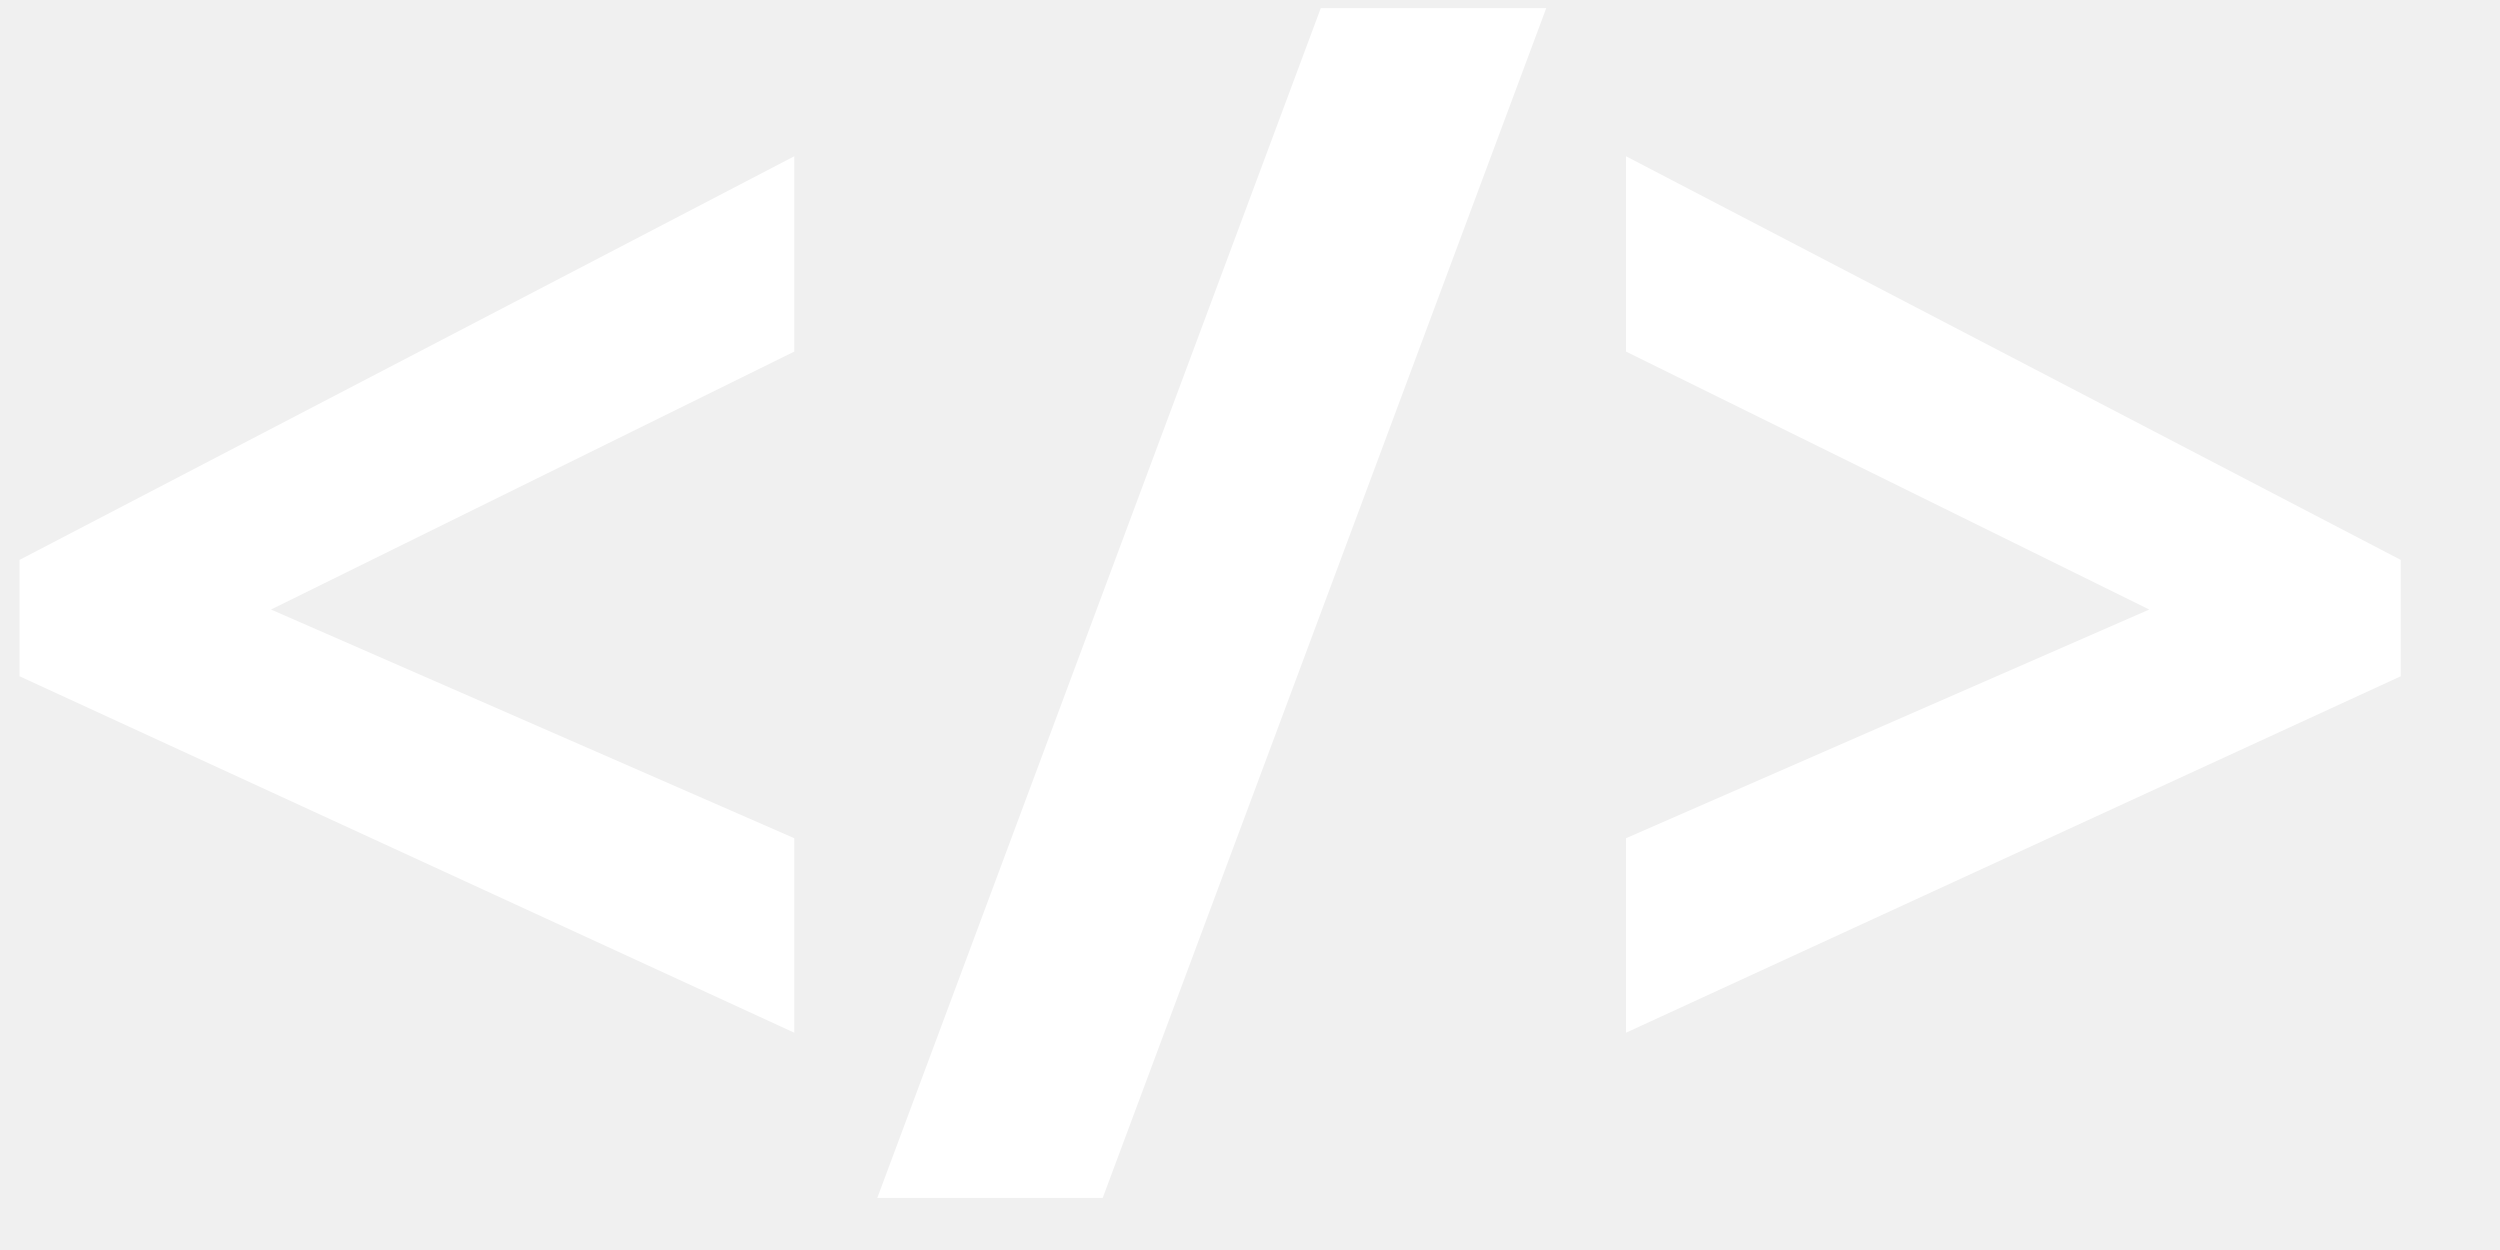
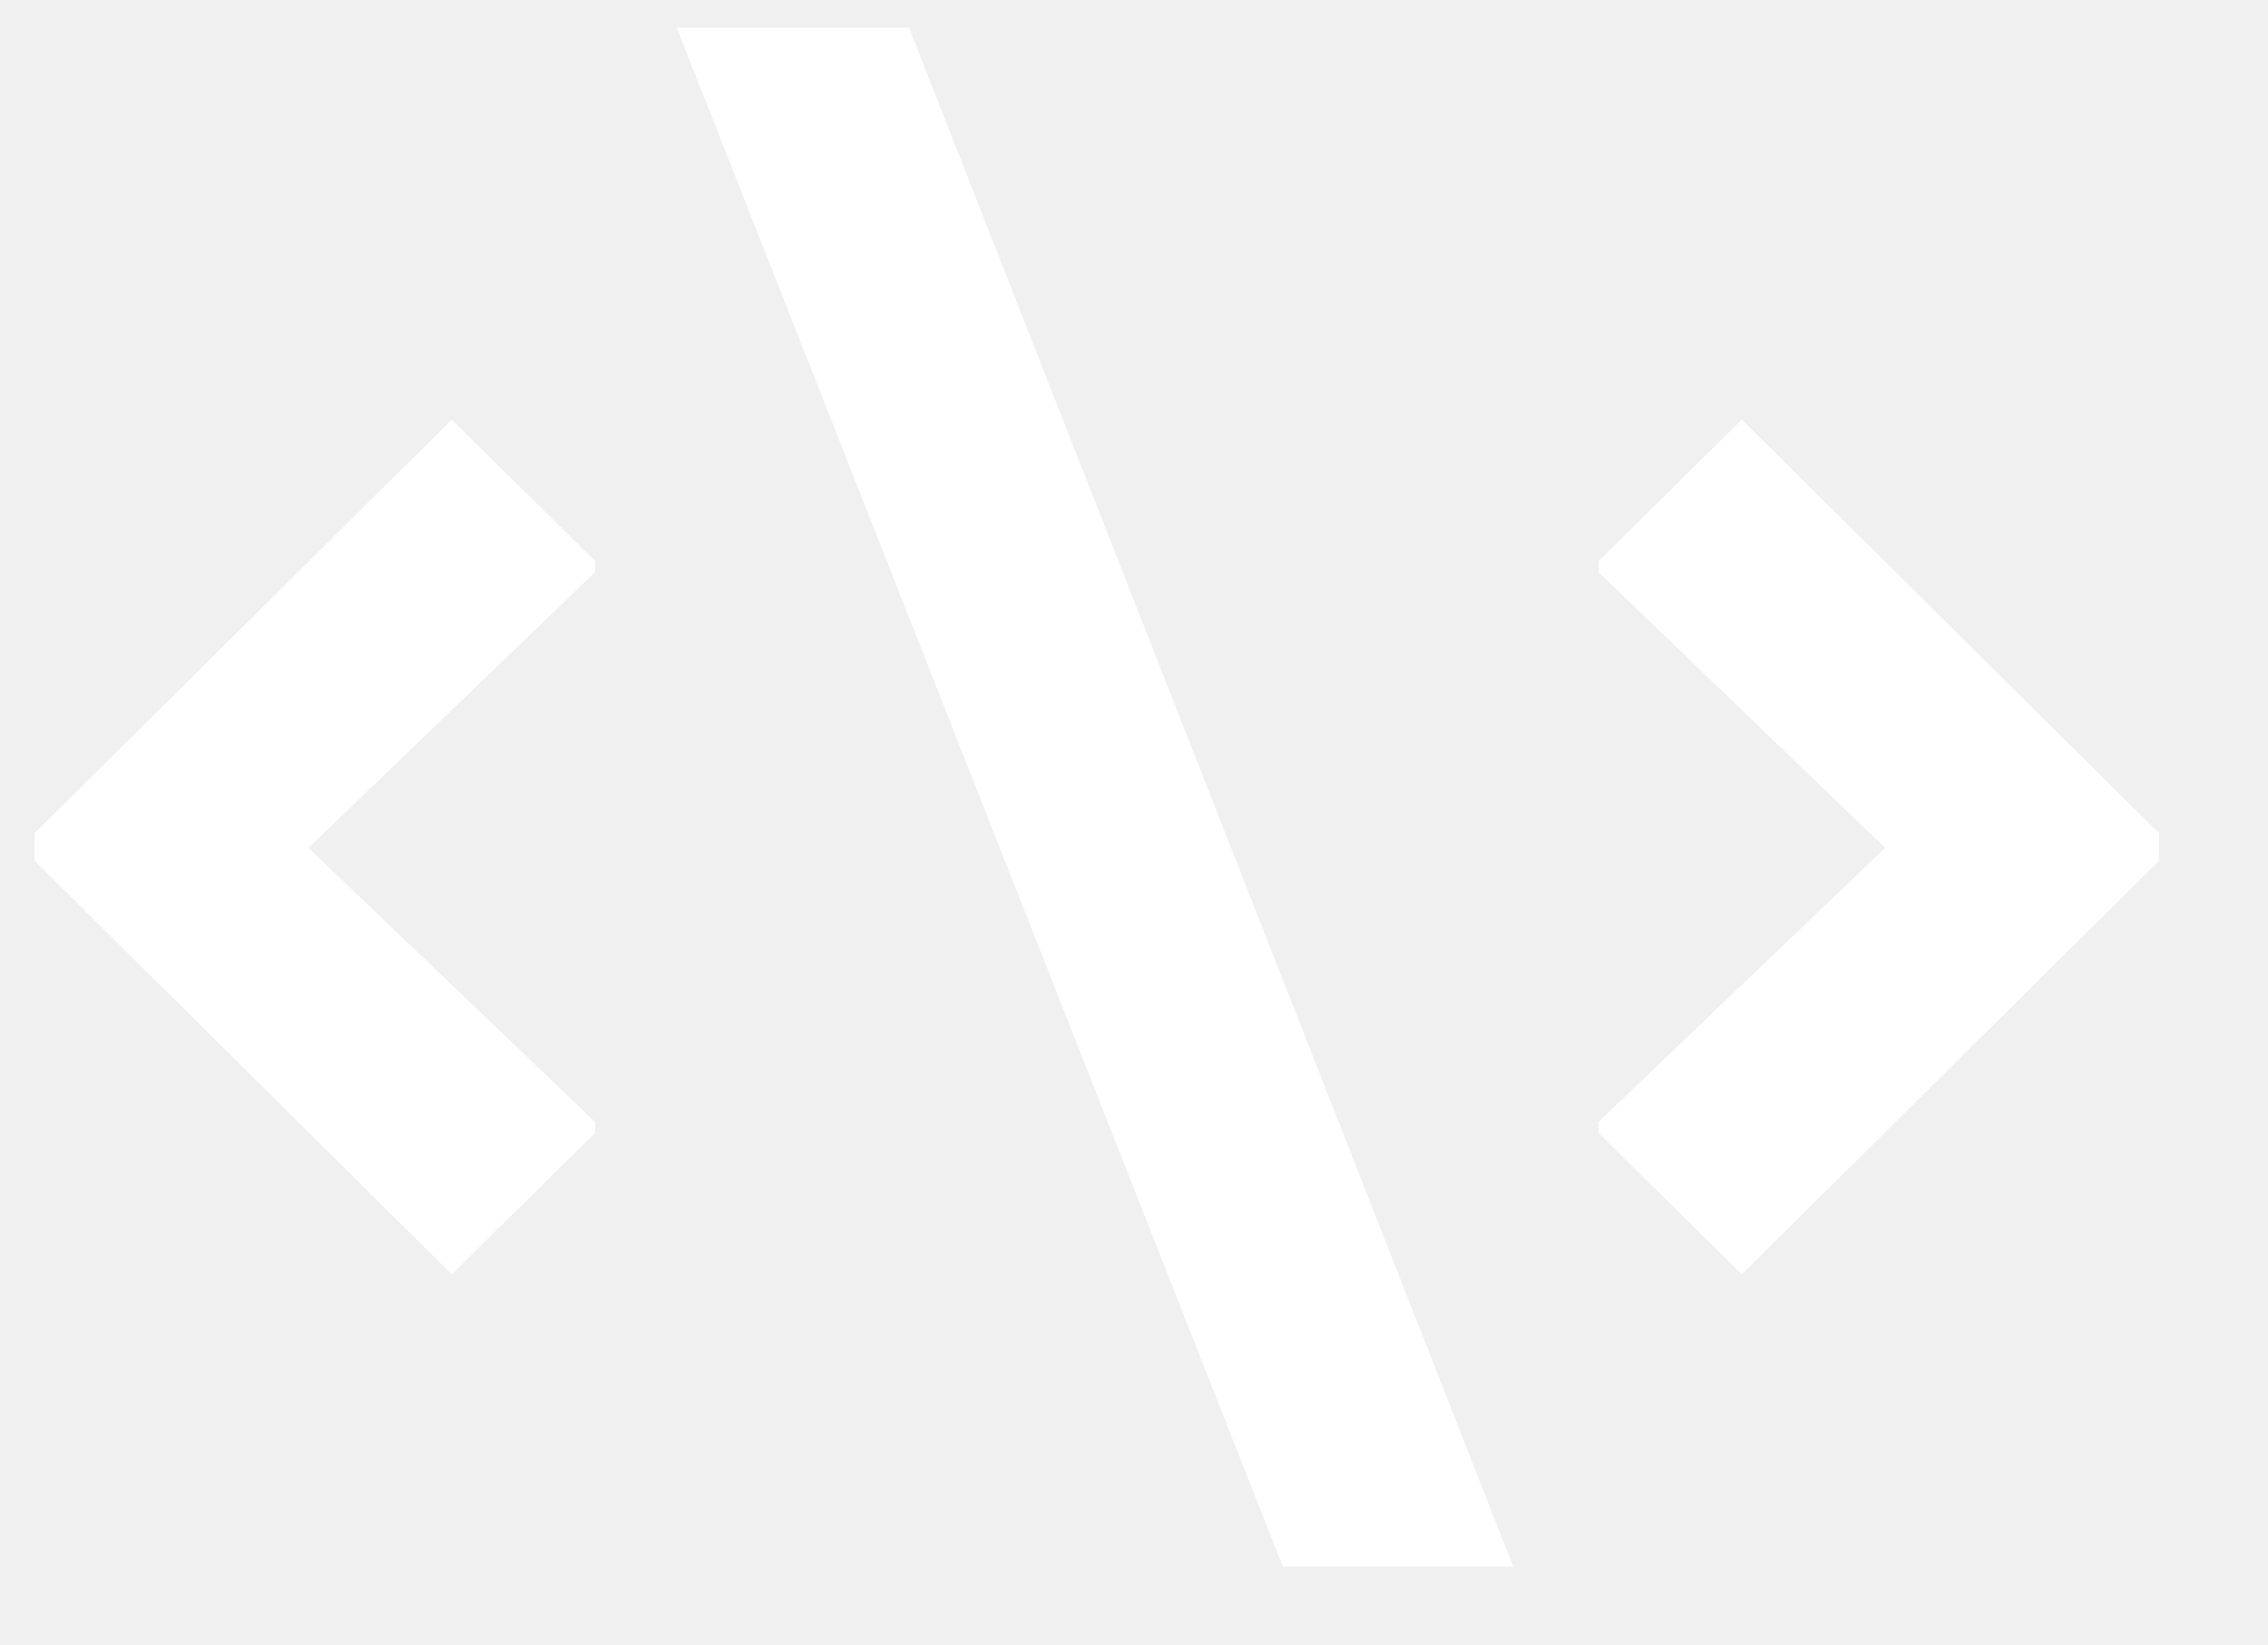
- <svg xmlns="http://www.w3.org/2000/svg" width="48px" height="24px" viewBox="0 0 48 24" version="1.1">
+ <svg xmlns="http://www.w3.org/2000/svg" width="40px" height="29px" viewBox="0 0 40 29" version="1.1">
  <defs />
-   <g id="Welcome" stroke="none" stroke-width="1" fill="none" fill-rule="evenodd">
-     <g id="Collection-View" transform="translate(-12, -114)" fill="#FFFFFF">
-       <path d="M27.25,133.828 L12.375,126.984 L12.375,124.75 L27.25,117 L27.25,120.75 L17.203,125.703 L27.25,130.094 L27.25,133.828 Z M41.688,114.156 L33.172,137 L28.844,137 L37.359,114.156 L41.688,114.156 Z M43.219,130.094 L53.266,125.703 L43.219,120.75 L43.219,117 L58.094,124.75 L58.094,126.984 L43.219,133.828 L43.219,130.094 Z" id="languages" />
-     </g>
+   <g id="Page-1" stroke="none" stroke-width="1" fill="none" fill-rule="evenodd">
+     <path d="M5.44,14.952 L10.496,10.088 L10.496,9.896 L7.968,7.4 L0.608,14.696 L0.608,15.176 L7.968,22.472 L10.496,19.976 L10.496,19.784 L5.44,14.952 Z M22.656,0.488 L12,27.624 L16.064,27.624 L26.752,0.488 L22.656,0.488 Z M28.192,19.784 L28.192,19.976 L30.72,22.472 L38.08,15.176 L38.08,14.696 L30.72,7.4 L28.192,9.896 L28.192,10.088 L33.248,14.952 L28.192,19.784 Z" id="&lt;/&gt;" fill="#FFFFFF" transform="translate(19.344, 14.056) scale(-1, 1) translate(-19.344, -14.056) " />
  </g>
</svg>
